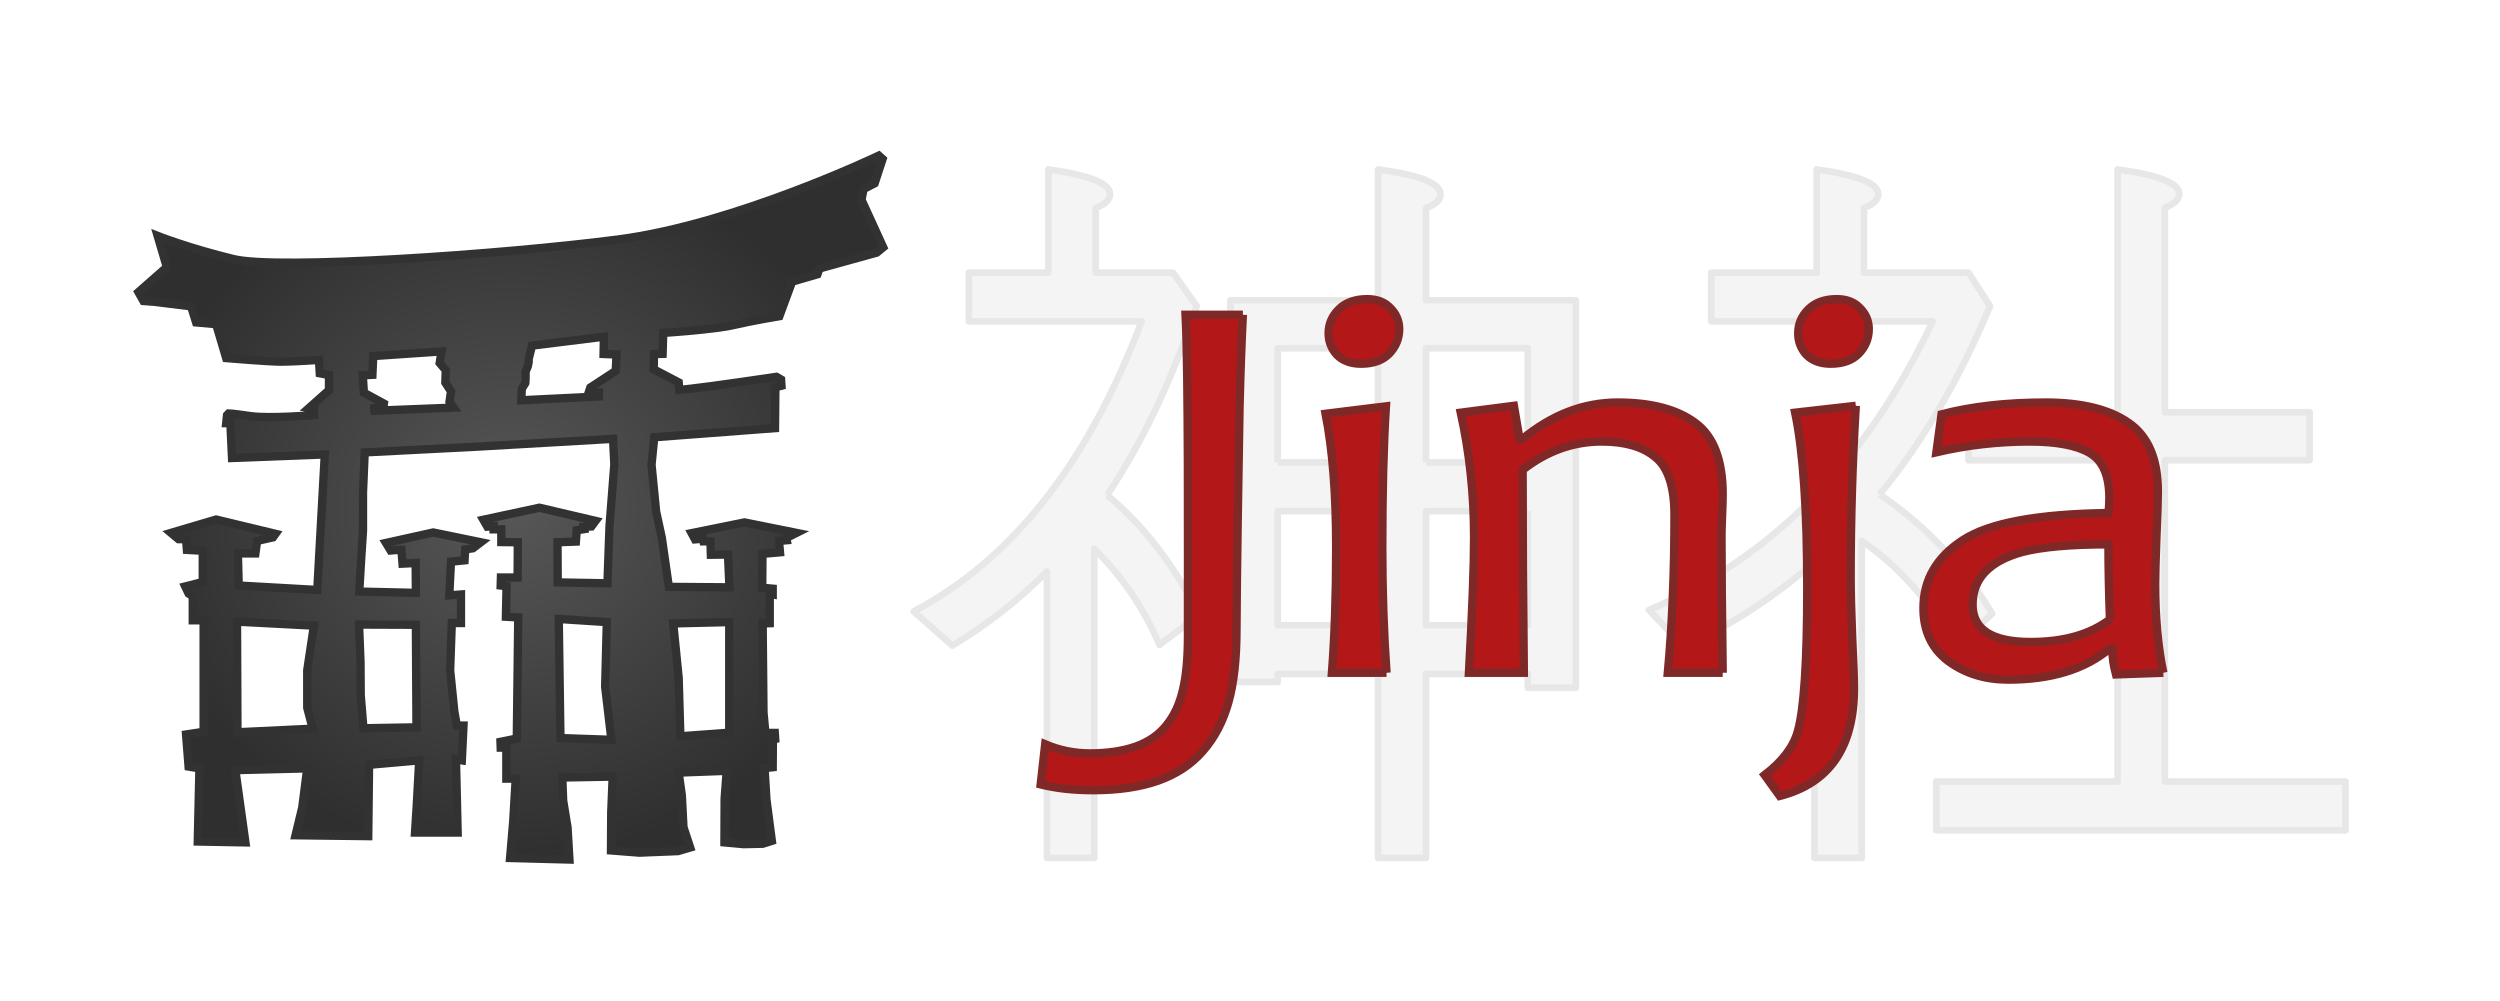
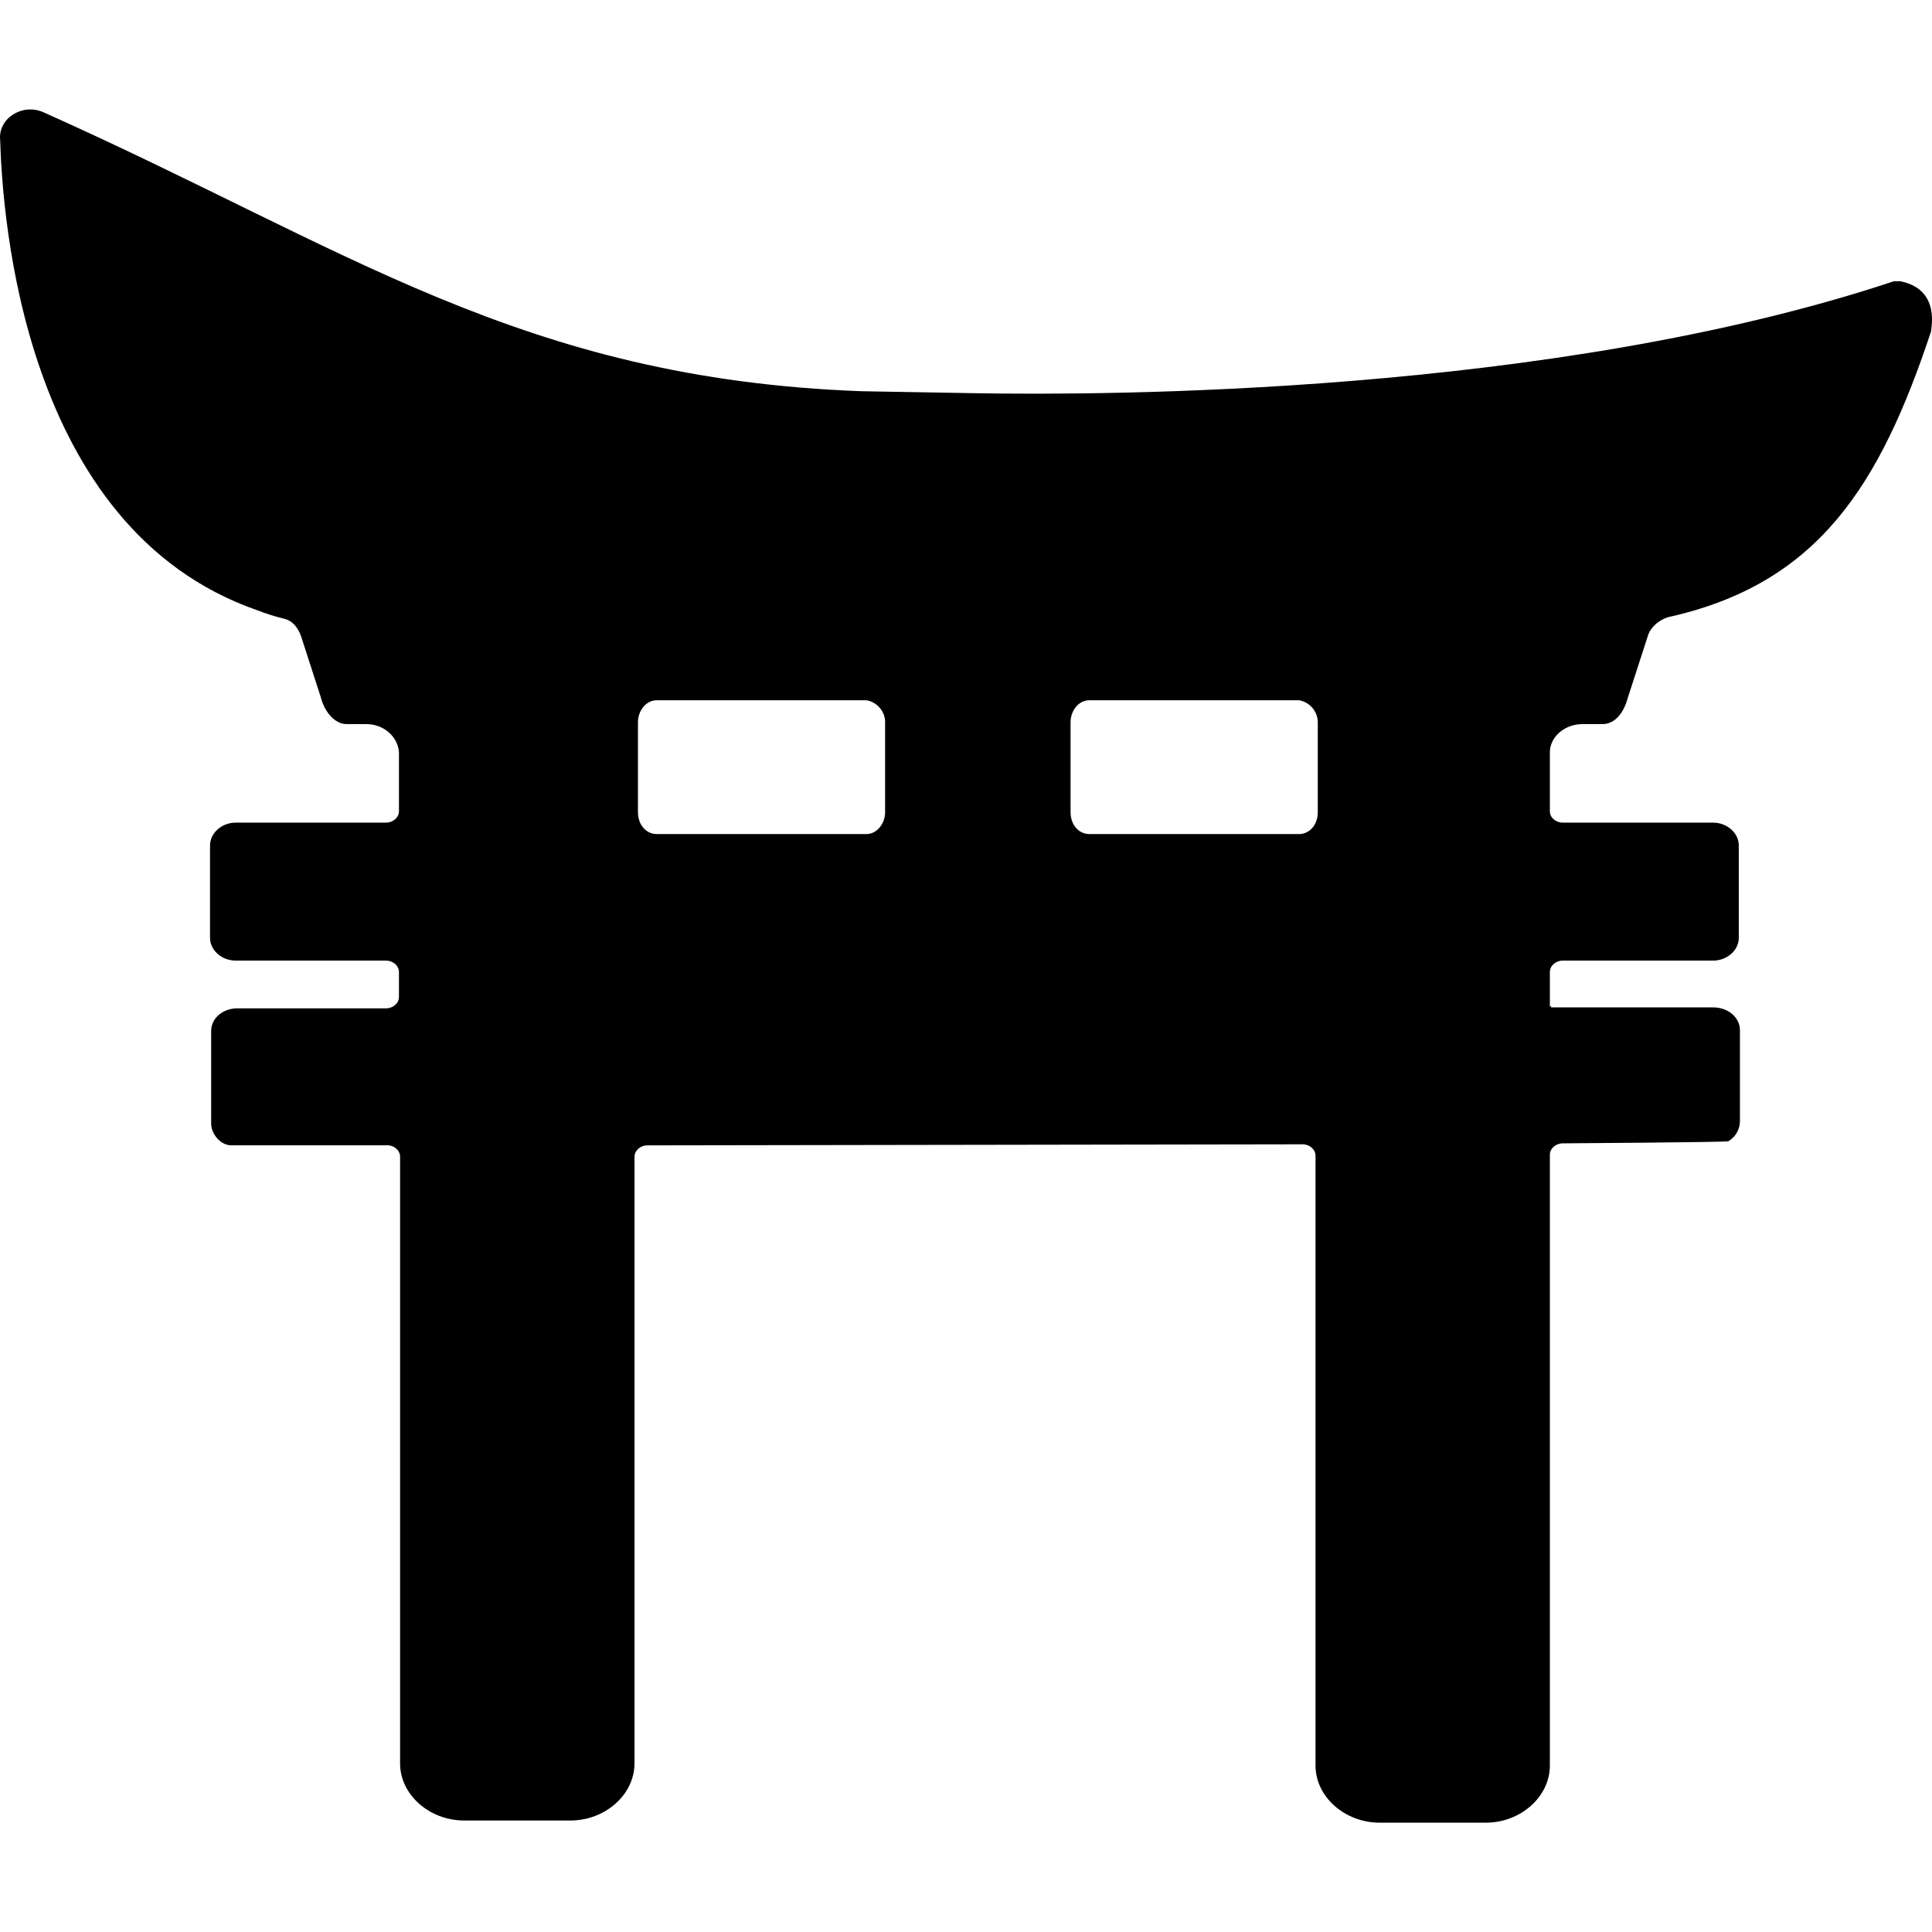
- <svg xmlns="http://www.w3.org/2000/svg" xmlns:xlink="http://www.w3.org/1999/xlink" width="300" height="120" id="svg2" version="1.0">
-   <defs id="defs4">
-     <linearGradient id="linearGradient6558">
-       <stop style="stop-color:#575757;stop-opacity:1;" offset="0" id="stop6560" />
-       <stop style="stop-color:#2f2f2f;stop-opacity:1;" offset="1" id="stop6562" />
-     </linearGradient>
-     <radialGradient xlink:href="#linearGradient6558" id="radialGradient6564" cx="61.298" cy="60.911" fx="61.298" fy="60.911" r="44.688" gradientTransform="matrix(1,0,0,0.945104,0,3.343747)" gradientUnits="userSpaceOnUse" />
-     <radialGradient xlink:href="#linearGradient6558" id="radialGradient6580" gradientUnits="userSpaceOnUse" gradientTransform="matrix(1,0,0,0.945104,0.355158,3.334402)" cx="61.298" cy="60.911" fx="61.298" fy="60.911" r="44.688" />
-     <linearGradient xlink:href="#linearGradient6558" id="linearGradient4173" x1="255.155" y1="32.348" x2="279.891" y2="32.348" gradientUnits="userSpaceOnUse" gradientTransform="matrix(0.8073249,0,0,0.8073249,57.96088,7.40363)" />
-     <linearGradient xlink:href="#linearGradient6558" id="linearGradient5145" gradientUnits="userSpaceOnUse" gradientTransform="matrix(0.7902775,0,0,0.82474,60.01998,8.068413)" x1="255.155" y1="32.348" x2="279.891" y2="32.348" />
-   </defs>
-   <g id="layer1">
-     <path style="font-size:12px;font-style:normal;font-weight:normal;fill:#f4f4f4;fill-opacity:1;stroke:#e7e7e7;stroke-width:0.8;stroke-linecap:butt;stroke-linejoin:round;stroke-opacity:1;font-family:Bitstream Vera Sans;stroke-miterlimit:4;stroke-dasharray:none" d="M 165.365,80.875 L 165.365,80.875 L 153.326,80.875 L 153.326,81.834 L 147.65,81.834 L 147.65,36.036 L 165.365,36.036 L 165.365,20.333 C 170.582,21.031 173.075,22.078 172.846,23.474 C 172.789,24.055 172.215,24.55 171.126,24.957 L 171.126,36.036 L 189.099,36.036 L 189.099,82.532 L 183.337,82.532 L 183.337,80.875 L 171.126,80.875 L 171.126,102.945 L 165.365,102.945 L 165.365,80.875 M 153.326,55.489 L 153.326,55.489 L 165.365,55.489 L 165.365,41.793 L 153.326,41.793 L 153.326,55.489 M 171.126,55.489 L 171.126,55.489 L 183.337,55.489 L 183.337,41.793 L 171.126,41.793 L 171.126,55.489 M 183.337,61.334 L 183.337,61.334 L 171.126,61.334 L 171.126,75.03 L 183.337,75.03 L 183.337,61.334 M 165.365,61.334 L 165.365,61.334 L 153.326,61.334 L 153.326,75.03 L 165.365,75.03 L 165.365,61.334 M 132.859,59.415 C 137.331,63.137 141,67.935 143.866,73.809 L 139.137,77.385 C 137.245,72.965 134.636,69.127 131.311,65.87 L 131.311,102.945 L 125.636,102.945 L 125.636,68.575 C 122.31,71.948 118.527,74.914 114.284,77.473 L 109.641,73.373 C 121.508,67.092 130.623,55.489 136.987,38.565 L 116.262,38.565 L 116.262,32.721 L 125.808,32.721 L 125.808,20.333 C 130.852,21.031 133.318,22.049 133.203,23.386 C 133.146,24.026 132.572,24.55 131.483,24.957 L 131.483,32.721 L 140.77,32.721 L 143.608,36.733 C 140.684,45.515 137.101,53.076 132.859,59.415 M 254.11,49.47 L 254.11,49.47 L 254.11,20.333 C 259.212,21.031 261.678,22.049 261.506,23.386 C 261.448,23.91 261.047,24.346 260.302,24.695 C 260.302,24.695 260.302,24.695 260.302,24.695 L 260.302,24.695 L 259.786,24.957 L 259.786,49.47 L 277.157,49.47 L 277.157,55.227 L 259.786,55.227 L 259.786,93.786 L 281.456,93.786 L 281.456,99.631 L 232.354,99.631 L 232.354,93.786 L 254.11,93.786 L 254.11,55.227 L 236.223,55.227 L 236.223,49.47 L 254.11,49.47 M 225.56,59.328 C 231.121,63.108 235.621,67.877 239.061,73.634 L 234.762,77.647 C 231.608,72.18 227.825,67.935 223.41,64.911 L 223.41,102.945 L 217.735,102.945 L 217.735,67.44 C 212.919,71.628 207.702,75.03 202.084,77.647 L 197.87,73.198 C 212.661,66.917 224.012,55.373 231.924,38.565 L 205.352,38.565 L 205.352,32.721 L 217.993,32.721 L 217.993,20.333 C 223.038,21.031 225.503,22.049 225.388,23.386 C 225.331,24.026 224.758,24.55 223.668,24.957 L 223.668,32.721 L 236.223,32.721 L 238.803,36.733 C 235.134,45.515 230.72,53.047 225.56,59.328" id="text4761" />
-     <path style="font-size:44.098px;font-style:normal;font-variant:normal;font-weight:normal;font-stretch:normal;text-align:start;line-height:125%;writing-mode:lr-tb;text-anchor:start;fill:#b41717;fill-opacity:1;stroke:#7f2828;stroke-width:1;stroke-linecap:butt;stroke-linejoin:miter;stroke-opacity:1;font-family:Candara;stroke-miterlimit:4;stroke-dasharray:none" d="M 149.147,37.774 C 148.978,41.118 148.845,44.824 148.749,48.893 C 148.676,52.963 148.382,70.641 148.382,75.524 C 148.382,79.066 148.056,81.991 147.404,84.301 C 146.752,86.61 145.726,88.557 144.326,90.141 C 142.95,91.724 141.175,92.901 139.002,93.671 C 136.83,94.441 134.222,94.826 131.18,94.826 C 128.838,94.826 126.738,94.595 124.879,94.133 L 125.422,89.316 C 127.136,90.042 128.923,90.405 130.782,90.405 C 132.858,90.405 134.669,90.141 136.214,89.613 C 137.783,89.063 139.027,88.216 139.944,87.072 C 140.886,85.929 141.549,84.521 141.936,82.849 C 142.346,81.177 142.551,78.989 142.551,76.283 C 142.551,66.297 142.629,44.659 142.266,37.774 L 149.147,37.774 M 166.385,80.733 L 159.83,80.733 C 160.168,76.333 160.337,71.307 160.337,65.654 C 160.337,59.298 159.915,53.964 159.07,49.652 L 166.313,48.761 C 166.023,53.359 165.878,58.99 165.878,65.654 C 165.878,70.933 166.047,75.96 166.385,80.733 M 167.906,39.49 C 167.906,40.612 167.508,41.591 166.711,42.427 C 165.914,43.241 164.792,43.647 163.343,43.647 C 162.112,43.647 161.146,43.296 160.446,42.592 C 159.77,41.866 159.432,40.997 159.432,39.985 C 159.432,38.885 159.842,37.928 160.663,37.115 C 161.484,36.301 162.619,35.894 164.067,35.894 C 165.25,35.894 166.18,36.257 166.856,36.983 C 167.556,37.687 167.906,38.522 167.906,39.49 M 206.727,80.733 L 200.137,80.733 C 200.668,74.948 200.933,68.635 200.933,61.794 C 200.933,58.407 200.173,56.097 198.652,54.865 C 197.155,53.612 195.006,52.985 192.206,52.985 C 188.777,52.985 185.615,54.118 182.718,56.383 C 182.718,63.884 182.766,72 182.862,80.733 L 176.271,80.733 C 176.682,73.254 176.887,67.843 176.887,64.5 C 176.887,59.353 176.356,54.359 175.294,49.52 L 181.667,48.695 L 182.355,52.721 L 182.645,52.721 C 186.218,49.773 190.045,48.3 194.125,48.3 C 198.133,48.3 201.235,49.113 203.432,50.741 C 205.629,52.347 206.727,55.217 206.727,59.353 C 206.727,59.771 206.703,60.595 206.655,61.827 C 206.607,63.059 206.583,63.884 206.583,64.302 C 206.583,67.975 206.631,73.452 206.727,80.733 M 222.698,48.695 C 222.287,55.514 222.082,62.355 222.082,69.218 C 222.082,71.043 222.143,73.463 222.263,76.476 C 222.408,79.468 222.481,81.503 222.481,82.58 C 222.481,89.685 219.511,93.996 213.572,95.514 L 211.761,93.006 C 213.91,91.357 215.238,89.597 215.745,87.727 C 216.493,85.044 216.867,79.325 216.867,70.571 C 216.867,61.178 216.385,54.162 215.419,49.52 L 222.698,48.695 M 224.255,39.49 C 224.255,40.612 223.857,41.591 223.06,42.427 C 222.263,43.241 221.141,43.647 219.692,43.647 C 218.461,43.647 217.495,43.296 216.795,42.592 C 216.119,41.866 215.781,40.997 215.781,39.985 C 215.781,38.885 216.191,37.928 217.012,37.115 C 217.833,36.301 218.968,35.894 220.416,35.894 C 221.599,35.894 222.529,36.257 223.205,36.983 C 223.905,37.687 224.255,38.522 224.255,39.49 M 259.6,80.733 L 253.914,80.931 C 253.625,79.853 253.48,78.83 253.48,77.862 L 253.118,77.862 C 250.148,80.326 246.104,81.558 240.986,81.558 C 238.21,81.558 235.82,80.821 233.816,79.347 C 231.812,77.851 230.81,75.729 230.81,72.979 C 230.81,69.592 232.379,66.875 235.518,64.83 C 238.656,62.762 244.487,61.673 253.009,61.563 C 253.082,61.035 253.118,60.43 253.118,59.748 C 253.118,57.043 252.321,55.239 250.728,54.337 C 249.158,53.436 246.768,52.985 243.557,52.985 C 239.767,52.985 236.037,53.414 232.367,54.271 L 232.983,49.718 C 236.604,48.773 240.769,48.3 245.477,48.3 C 249.774,48.3 253.094,49.113 255.435,50.741 C 257.777,52.347 258.948,55.096 258.948,58.99 C 258.948,60.023 258.888,61.904 258.767,64.632 C 258.671,67.337 258.622,69.141 258.622,70.043 C 258.622,74.046 258.948,77.609 259.6,80.733 M 253.19,74.332 C 253.069,70.988 253.009,67.986 253.009,65.324 C 248.47,65.324 245.018,65.632 242.652,66.248 C 238.692,67.348 236.713,69.449 236.713,72.55 C 236.713,75.542 239.03,77.037 243.666,77.037 C 247.649,77.037 250.824,76.136 253.19,74.332" id="text3736" />
-     <path style="fill:url(#radialGradient6564);fill-opacity:1.0;fill-rule:evenodd;stroke:#323232;stroke-width:1;stroke-linecap:butt;stroke-linejoin:miter;stroke-opacity:1;stroke-miterlimit:4;stroke-dasharray:none" d="M 105.457,18.676 C 105.457,18.676 88.212,26.918 74.173,28.738 C 60.134,30.557 33.36,32.378 28.046,31.093 C 22.731,29.809 18.916,28.309 18.916,28.309 L 20.021,32.057 L 16.61,35.052 L 17.214,36.122 L 18.618,36.228 L 22.928,36.762 L 23.533,38.689 L 25.938,38.906 L 27.143,42.971 C 27.143,42.971 32.255,43.4 33.759,43.4 C 35.263,43.4 38.272,43.188 38.272,43.188 L 38.371,44.792 L 39.477,45.003 L 39.477,46.824 L 37.067,48.968 L 37.672,49.074 L 37.672,49.82 C 37.672,49.82 32.255,50.252 30.049,49.931 C 27.843,49.61 27.441,49.608 27.441,49.608 L 27.242,49.82 L 27.143,50.783 L 27.644,50.783 L 27.842,54.96 L 38.976,54.531 L 38.173,68.981 L 38.073,70.796 L 28.646,70.262 L 28.547,66.409 L 30.649,66.409 L 30.853,64.911 L 32.757,64.482 L 33.06,64.058 L 25.938,62.343 L 20.522,63.947 L 21.425,64.699 L 22.328,64.699 L 22.427,65.985 L 24.331,66.091 L 24.331,69.838 L 22.228,70.373 L 22.63,71.225 L 23.131,71.548 L 23.131,74.438 L 24.435,74.438 L 24.435,87.814 L 22.328,88.136 L 22.63,91.99 L 23.93,92.206 L 23.731,100.982 L 29.449,101.088 L 28.244,92.418 L 36.868,92.206 L 36.268,96.912 L 35.465,100.231 L 44.189,100.337 L 44.288,91.778 L 50.304,91.243 L 50.006,96.7 L 49.803,99.908 L 54.92,99.908 L 54.717,91.132 L 55.421,91.243 L 55.62,87.067 L 54.817,87.067 L 54.519,85.352 L 54.018,80.43 L 54.216,74.761 L 55.317,74.761 L 55.317,71.336 L 53.914,71.442 L 54.117,67.402 L 55.747,67.241 L 55.823,65.929 L 56.749,65.793 L 57.699,65.072 L 51.986,63.897 L 46.32,65.153 L 46.873,66.061 L 47.473,66.01 L 48.172,65.985 L 48.3,67.639 L 49.878,67.563 L 49.907,71.144 L 43.111,70.988 L 43.338,67.16 L 43.56,63.68 L 43.56,59.105 L 43.763,54.289 L 57.373,53.593 L 73.568,52.66 L 73.719,55.736 L 73.143,63.12 L 72.892,69.995 L 66.928,69.889 L 66.9,65.072 L 69.107,64.991 L 69.206,63.629 L 70.109,63.493 L 70.062,63.226 L 70.964,63.176 L 71.465,62.505 L 64.722,60.926 L 58.002,62.369 L 58.479,63.201 L 59.23,63.145 L 59.23,63.524 L 60.157,63.524 L 60.157,65.047 L 62.137,65.072 L 62.113,69.298 L 60.109,69.298 L 60.081,70.262 L 60.785,70.343 L 60.709,74.009 L 62.189,74.09 L 62.014,88.621 L 60.057,89.019 L 60.081,89.715 L 60.761,89.715 L 60.761,93.437 L 61.886,93.437 L 61.588,98.521 L 61.21,102.959 L 68.332,103.146 L 68.105,99.293 L 67.581,96.085 L 67.477,93.301 L 73.521,93.195 L 73.346,97.502 L 73.317,102.052 L 76.729,102.319 L 81.365,102.132 L 82.821,101.704 L 82.017,99.268 L 81.819,95.439 L 81.441,92.711 L 87.206,92.499 L 86.956,95.843 L 86.932,101.088 L 89.238,101.3 L 91.521,101.25 L 92.622,100.902 L 91.97,95.924 L 91.748,92.176 L 92.726,92.07 L 92.749,88.726 L 93.024,88.671 L 92.976,87.95 L 91.847,87.95 L 91.62,85.488 L 91.521,74.811 L 92.371,74.786 L 92.371,71.281 L 92.726,71.336 L 92.726,70.64 L 91.469,70.529 L 91.497,66.464 L 93.6,66.277 L 93.477,64.911 L 94.403,64.83 L 94.351,64.563 L 95.58,63.947 L 89.337,62.691 L 82.996,63.977 L 83.397,64.724 L 84.376,64.643 L 84.428,64.966 L 85.255,64.966 L 85.302,66.57 L 87.357,66.545 L 87.532,70.479 L 80.264,70.423 L 79.414,64.512 L 78.733,61.38 L 78.185,55.761 L 78.511,52.473 L 93,51.374 L 93.047,46.476 L 93.775,46.29 L 93.728,45.543 L 93.175,45.22 C 93.175,45.22 85.252,46.395 82.745,46.663 C 82.039,46.738 82.092,46.733 81.517,46.794 L 81.441,45.886 L 78.445,44.318 L 78.483,42.492 L 79.513,42.462 L 79.588,39.95 C 79.588,39.95 85.728,39.547 88.01,39.012 C 90.291,38.477 93.524,37.942 93.524,37.942 L 95.056,33.797 L 98.089,32.914 L 98.34,32.218 L 105.206,30.317 L 105.986,29.676 L 103.377,23.977 L 103.628,22.691 L 104.956,21.995 L 105.91,19.079 L 105.457,18.676 z M 72.467,40.404 L 72.429,42.477 L 73.984,42.542 L 73.885,44.509 L 70.837,46.506 L 70.647,47.081 L 71.876,47.092 L 71.867,47.576 L 62.552,48.03 L 62.614,46.653 L 63.039,45.967 L 63.068,45.528 L 63.077,44.58 L 63.342,43.949 L 63.441,43.44 L 63.441,43.077 L 63.843,41.473 L 72.467,40.404 z M 52.988,42.169 L 52.761,43.561 L 53.489,44.418 L 53.441,45.916 L 54.117,46.96 L 53.942,48.191 L 54.443,48.912 L 44.94,49.285 L 44.916,48.968 L 46.017,48.832 L 46.069,48.428 L 43.664,47.122 L 43.536,45.034 L 44.689,44.978 L 44.789,42.729 L 52.988,42.169 z M 67.051,74.277 L 72.817,74.65 L 72.618,82.412 L 73.369,88.777 L 67.254,88.565 L 67.051,74.277 z M 28.443,74.599 L 37.672,75.078 L 36.868,80.43 L 36.868,84.929 L 37.521,87.44 L 28.495,87.869 L 28.443,74.599 z M 87.509,74.65 L 87.509,87.924 L 81.644,88.353 L 81.441,81.343 L 80.789,74.811 L 87.509,74.65 z M 43.087,74.947 L 49.907,74.973 L 49.977,87.279 L 43.612,87.39 L 43.286,83.4 L 43.262,79.441 L 43.087,74.947 z " id="path4735" />
-   </g>
+ <svg xmlns="http://www.w3.org/2000/svg" role="img" viewBox="0 0 24 24">
+   <path d="M23.613 3.494h-.087C19.268 4.91 13.69 4.91 12.14 4.885l-1.434-.025C6.476 4.705 4.318 3.082.538 1.394c-.261-.116-.565.077-.536.348.029.927.275 4.818 3.186 5.836.102.04.218.077.32.103.144.026.202.142.231.22l.246.76c.044.18.174.334.32.334h.245c.217 0 .391.155.406.348v.735c0 .077-.073.141-.16.141H2.928c-.174 0-.319.13-.319.284v1.147c0 .154.145.283.32.283h1.867c.087 0 .16.064.16.142v.31c0 .076-.073.141-.16.141H2.928c-.174.012-.305.128-.305.283v1.148c0 .129.116.27.247.27h1.94c.088 0 .16.065.16.142v7.537c0 .387.362.709.797.709h1.318c.434 0 .797-.322.797-.71V14.37c0-.077.072-.142.16-.142l8.14-.013c.087 0 .16.065.16.142v7.576c0 .386.362.709.797.709h1.318c.434 0 .796-.323.796-.71v-7.588c0-.077.073-.141.16-.141 0 0 2.028-.013 2.057-.026a.29.29 0 0 0 .144-.245v-1.135c0-.155-.144-.283-.333-.283h-2.013V12.5h-.015v-.425c0-.078.073-.142.16-.142h1.868c.174 0 .319-.129.319-.283v-1.147c0-.155-.145-.284-.32-.284h-1.867c-.087 0-.16-.064-.16-.14v-.736c0-.18.174-.348.406-.348h.246c.174 0 .275-.167.319-.335l.246-.76c.03-.103.13-.193.246-.232 1.869-.412 2.637-1.636 3.274-3.556V4.1c.072-.49-.26-.58-.377-.605zM16.37 8.97v1.12c0 .155-.102.271-.232.271h-2.607c-.13 0-.232-.116-.232-.27v-1.12c0-.143.1-.272.232-.272h2.607a.28.28 0 0 1 .232.27zm-5.375 0v1.12c0 .142-.102.271-.232.271H8.157c-.13 0-.232-.116-.232-.27v-1.12c0-.143.101-.272.232-.272h2.607a.28.28 0 0 1 .232.27z" />
</svg>
